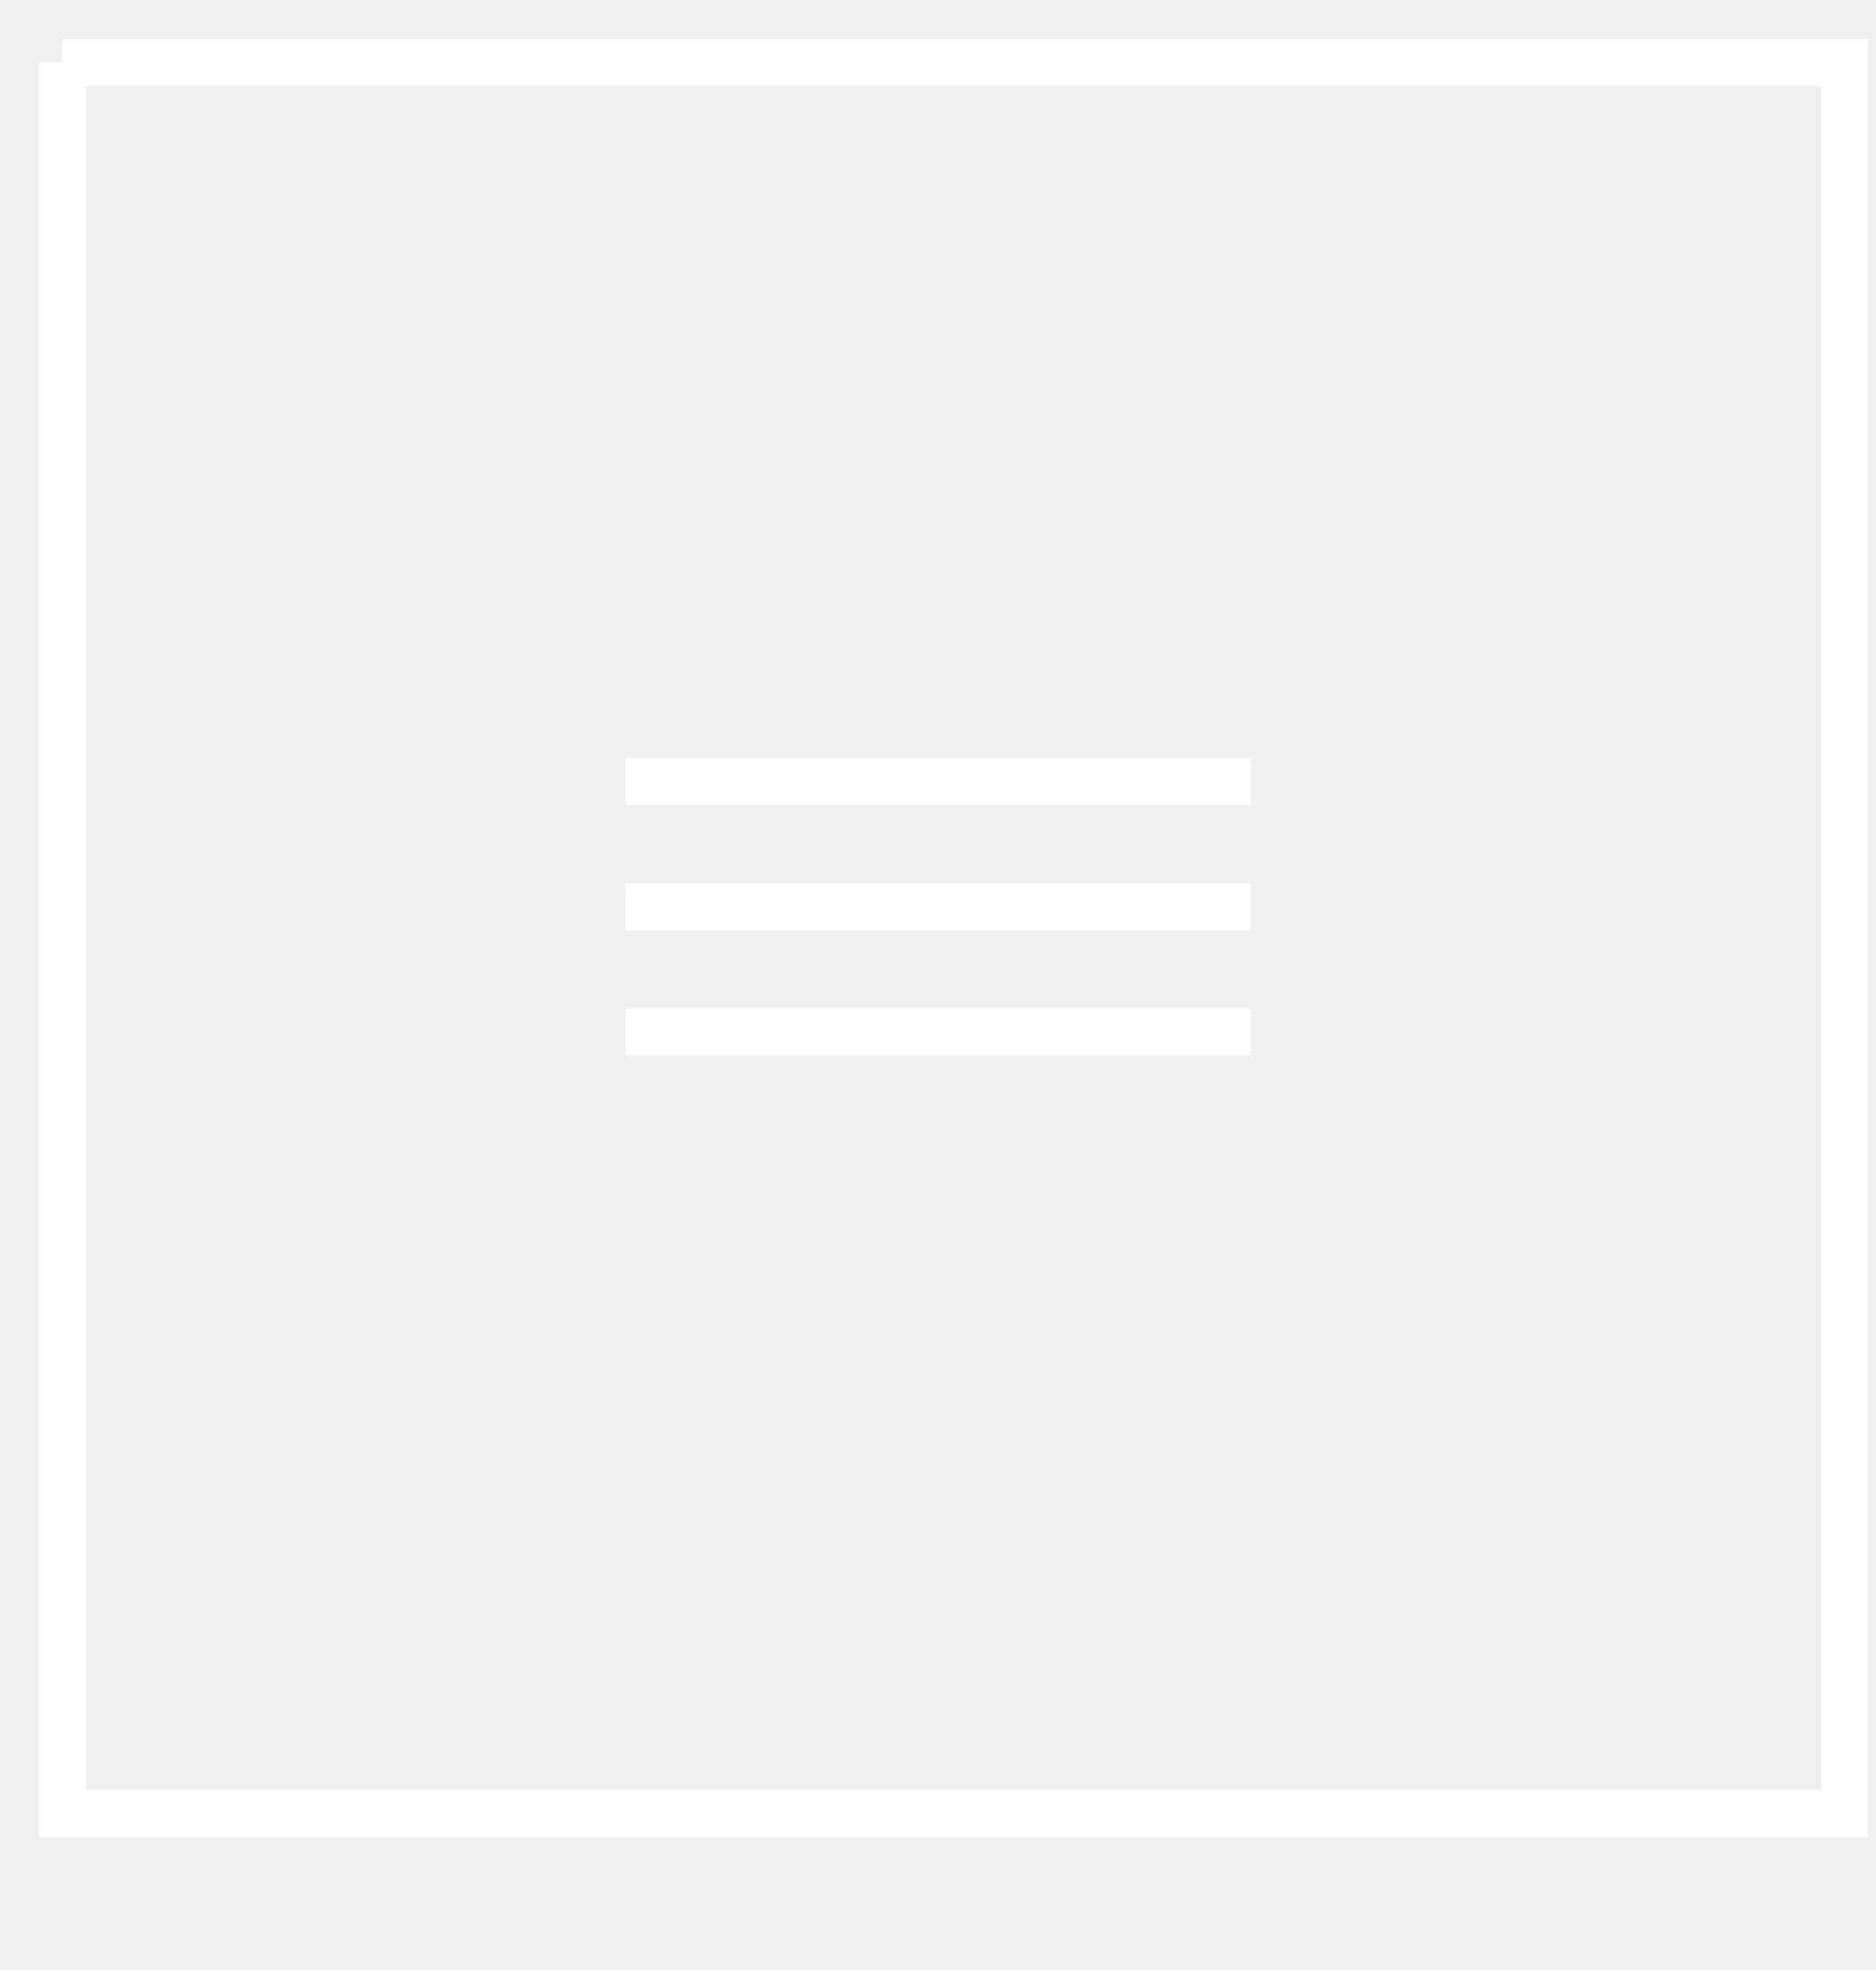
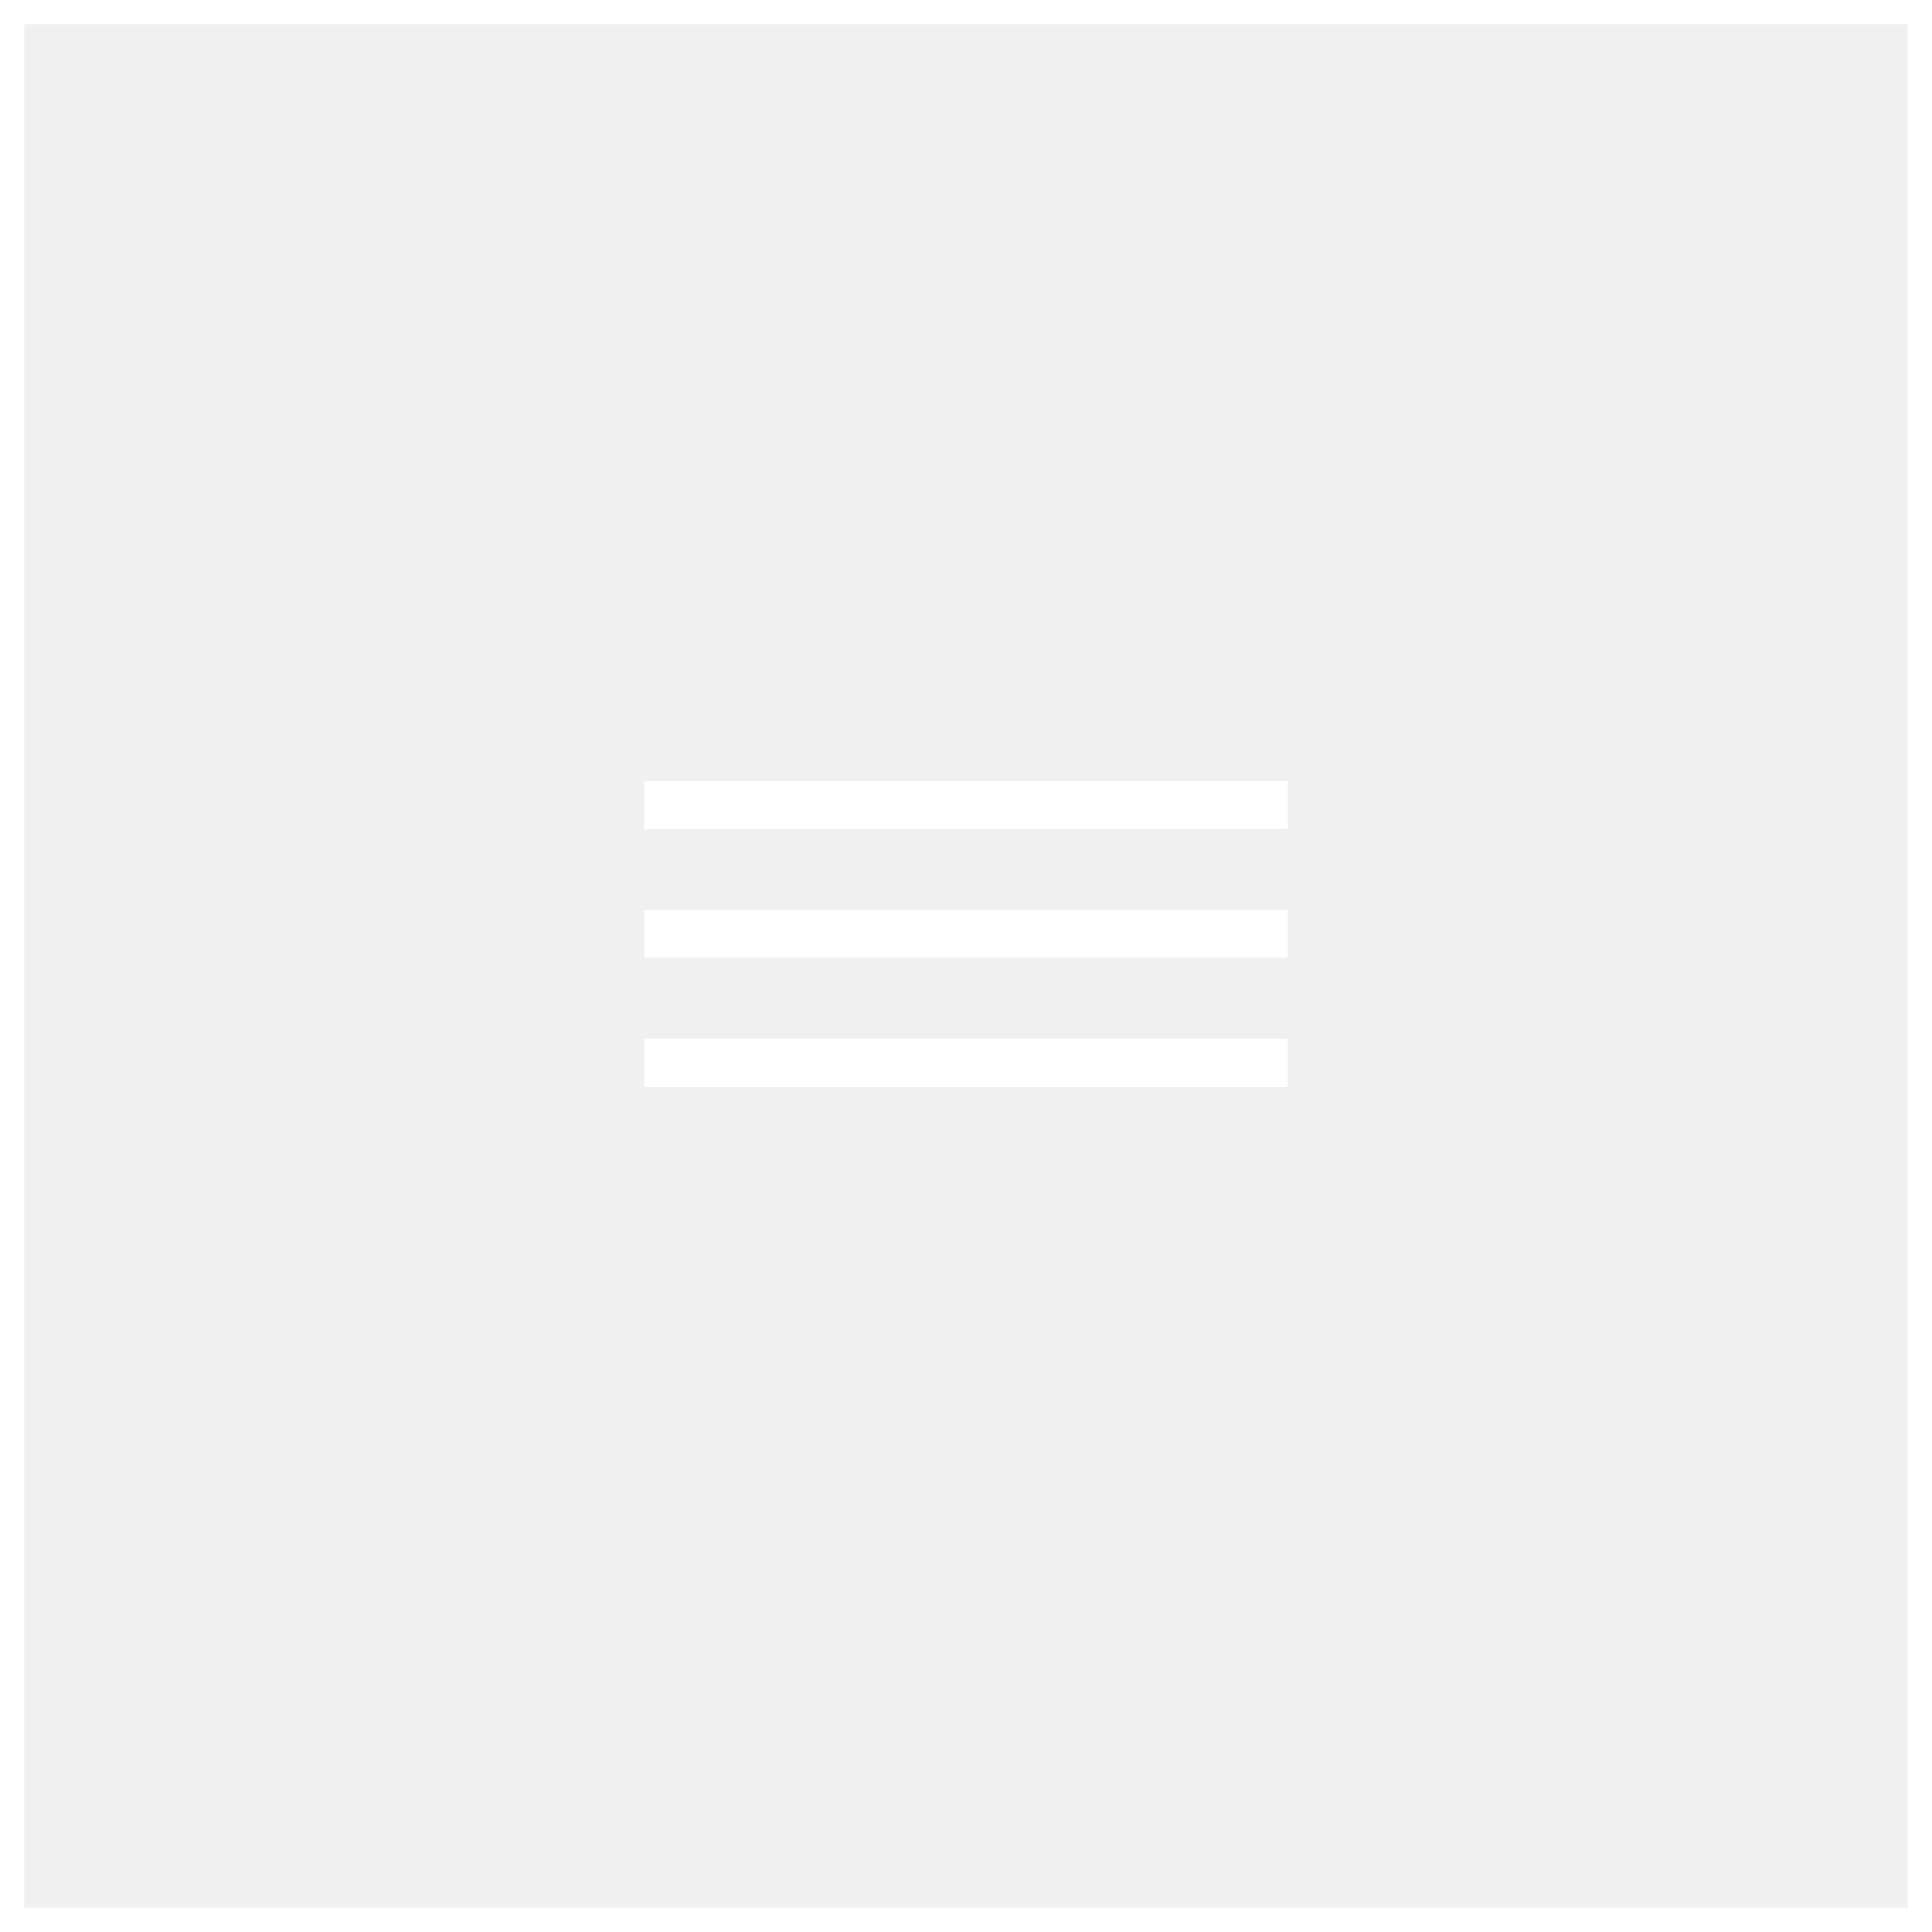
- <svg xmlns="http://www.w3.org/2000/svg" viewBox="0 0 120 126" class="canvas">
+ <svg xmlns="http://www.w3.org/2000/svg" viewBox="0 0 120 120" class="canvas">
  <style>
		.square,
		.line-top,
		.line-bottom {
			transition: 1s;
		}

		.line-middle {
			transition: transform 1.2s ease-out;
		}
		
		.square {
			transition: stroke 1s;
		}

		.canvas:hover .square {
			stroke: #f8c255;
			fill: #f8c255;
		}
		
		.canvas:hover .line-top {
			transform: translateY(3%) rotate(45deg);
			transform-origin: 45% 45%;
		}

		.canvas:hover .line-middle {
			transition: 0.4s;
			transform: translateX(-100%);
			stroke: #f8c255;
		}

		.canvas:hover .line-bottom {
			transform: translateY(-4%) rotate(-45deg);
			transform-origin: 50% 50%;
		}

	</style>
-   <polyline points="4,4 118,4 118,116 4,116 4,4" fill="none" stroke="#fff" stroke-width="3" class="square" />
+   <polyline points="0,0 120,0 120,120 0,120 0,0" fill="none" stroke="#fff" stroke-width="3" class="square" />
  <line x1="40" y1="50" x2="80" y2="50" stroke="#fff" stroke-width="3" class="line line-top" />
  <line x1="40" y1="58" x2="80" y2="58" stroke="#fff" stroke-width="3" class="line line-middle" />
  <line x1="40" y1="66" x2="80" y2="66" stroke="#fff" stroke-width="3" class="line line-bottom" />
</svg>
